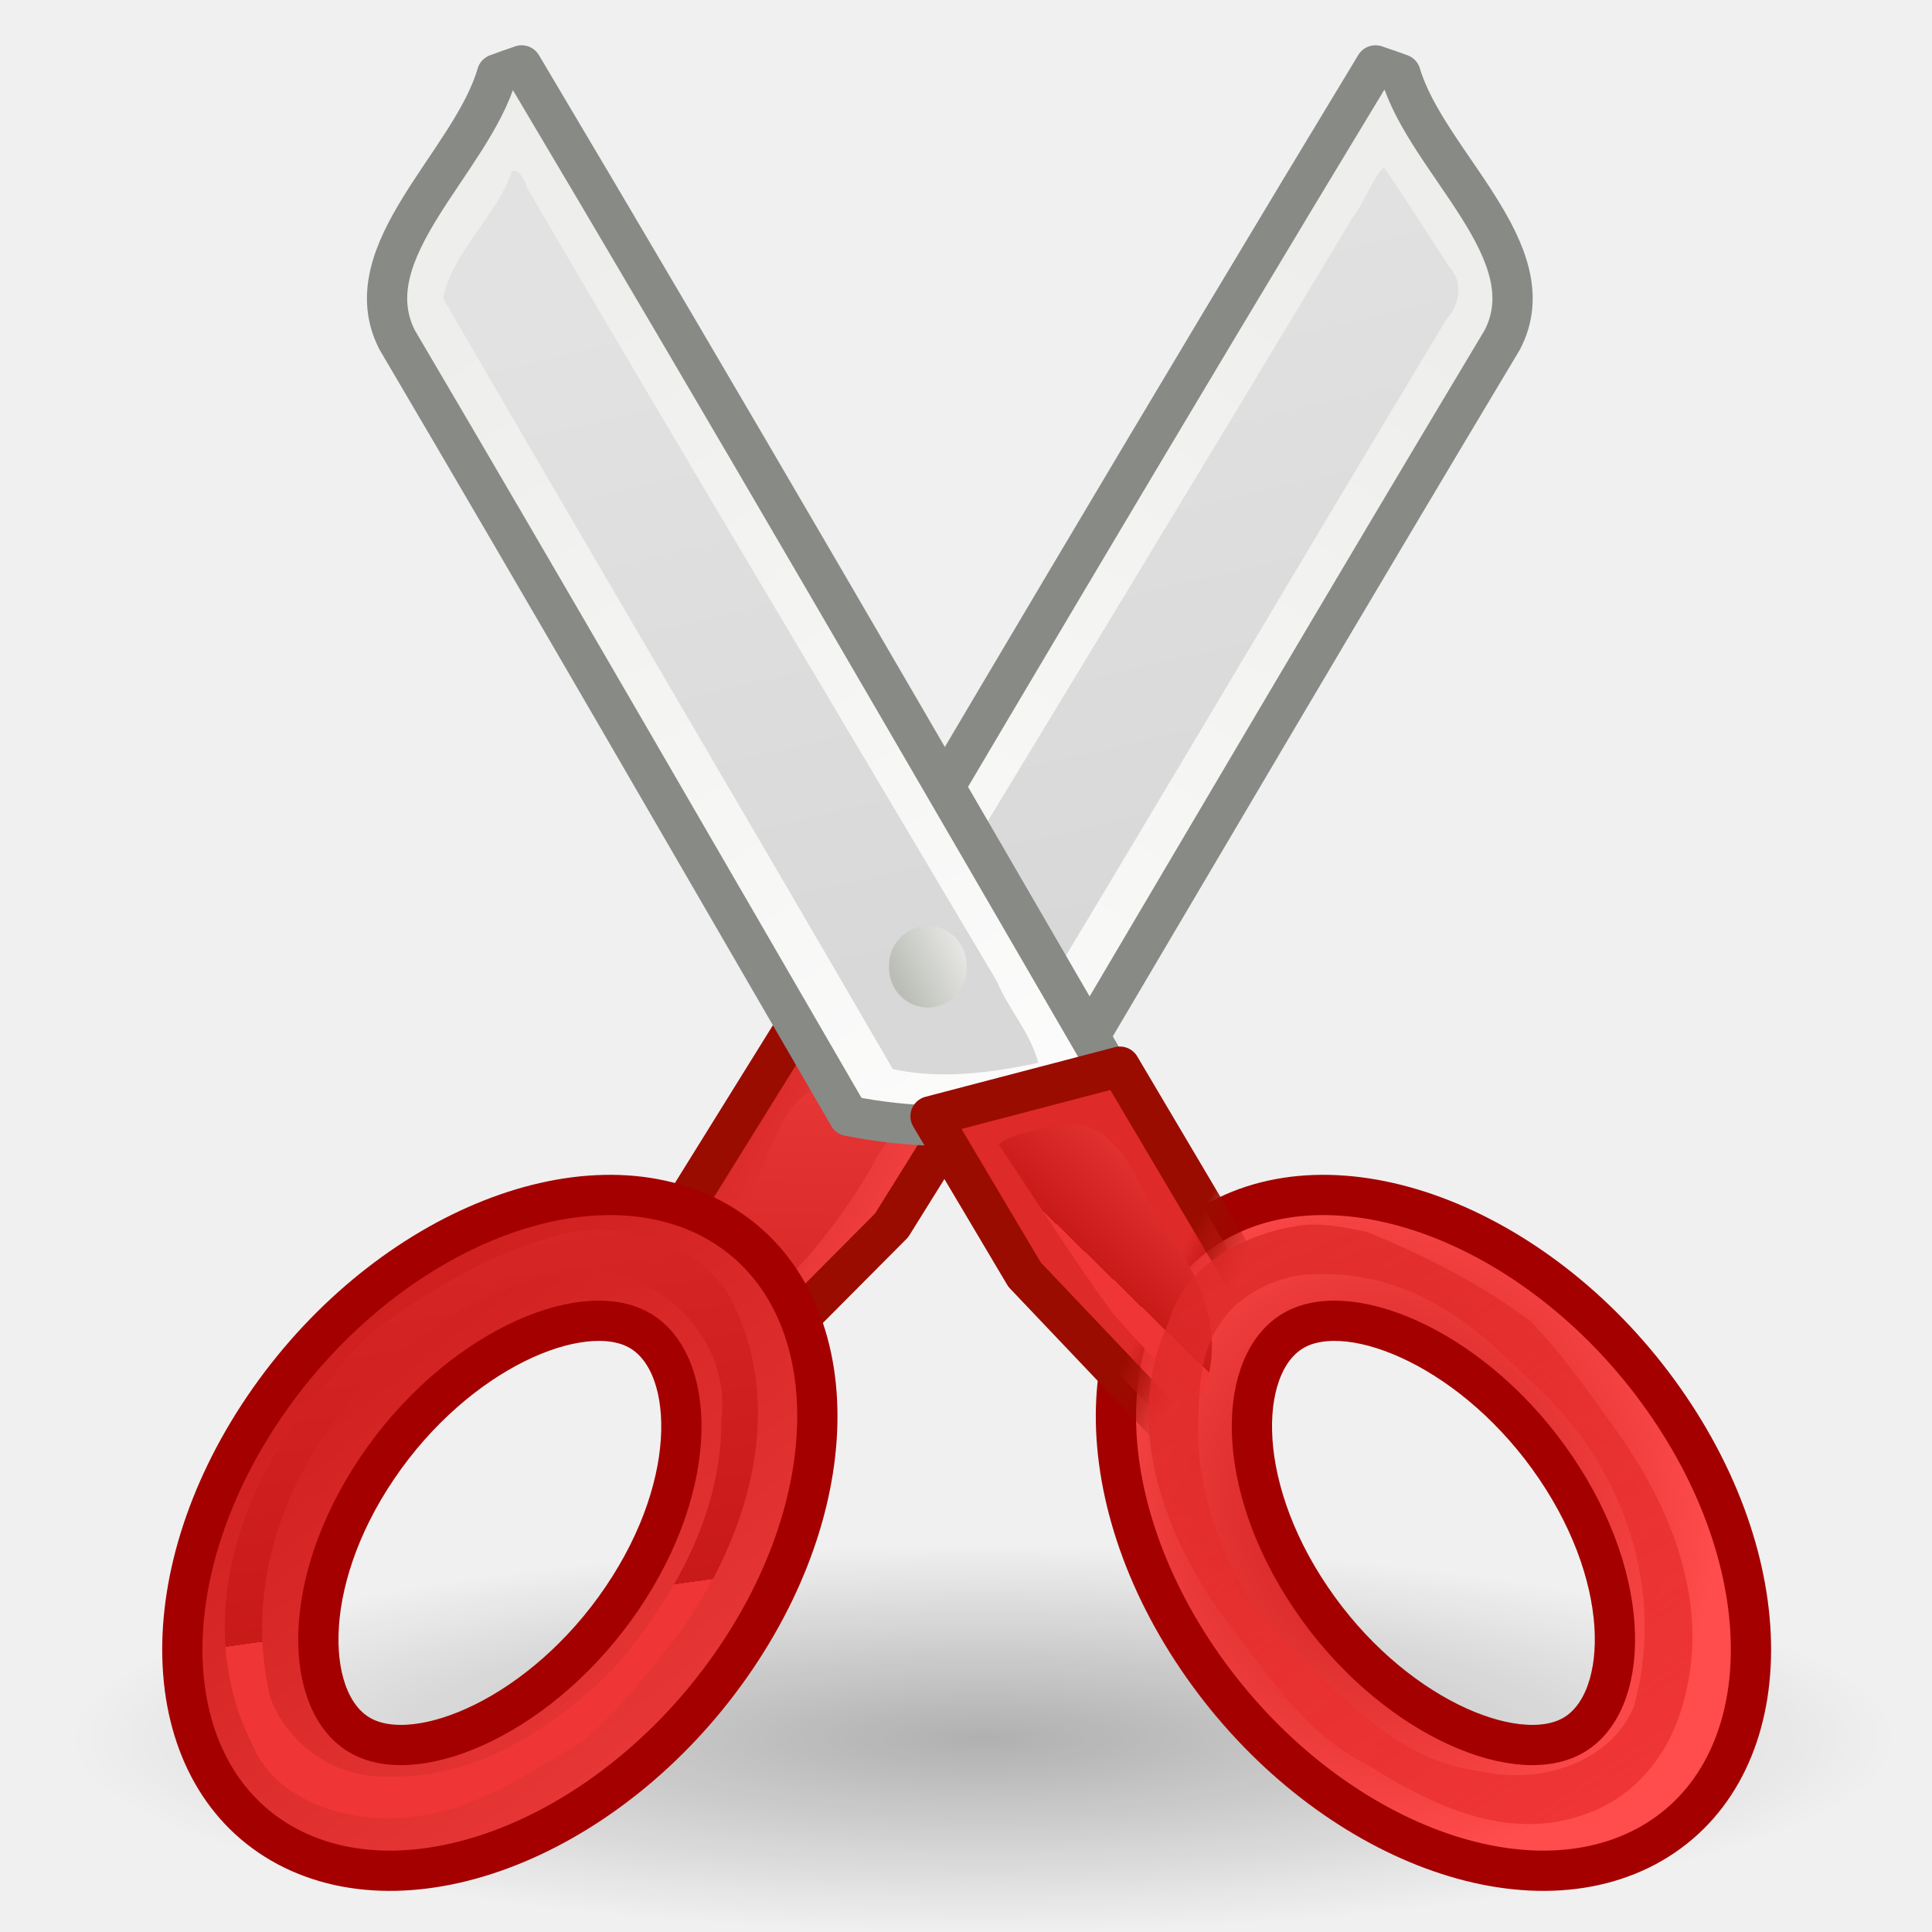
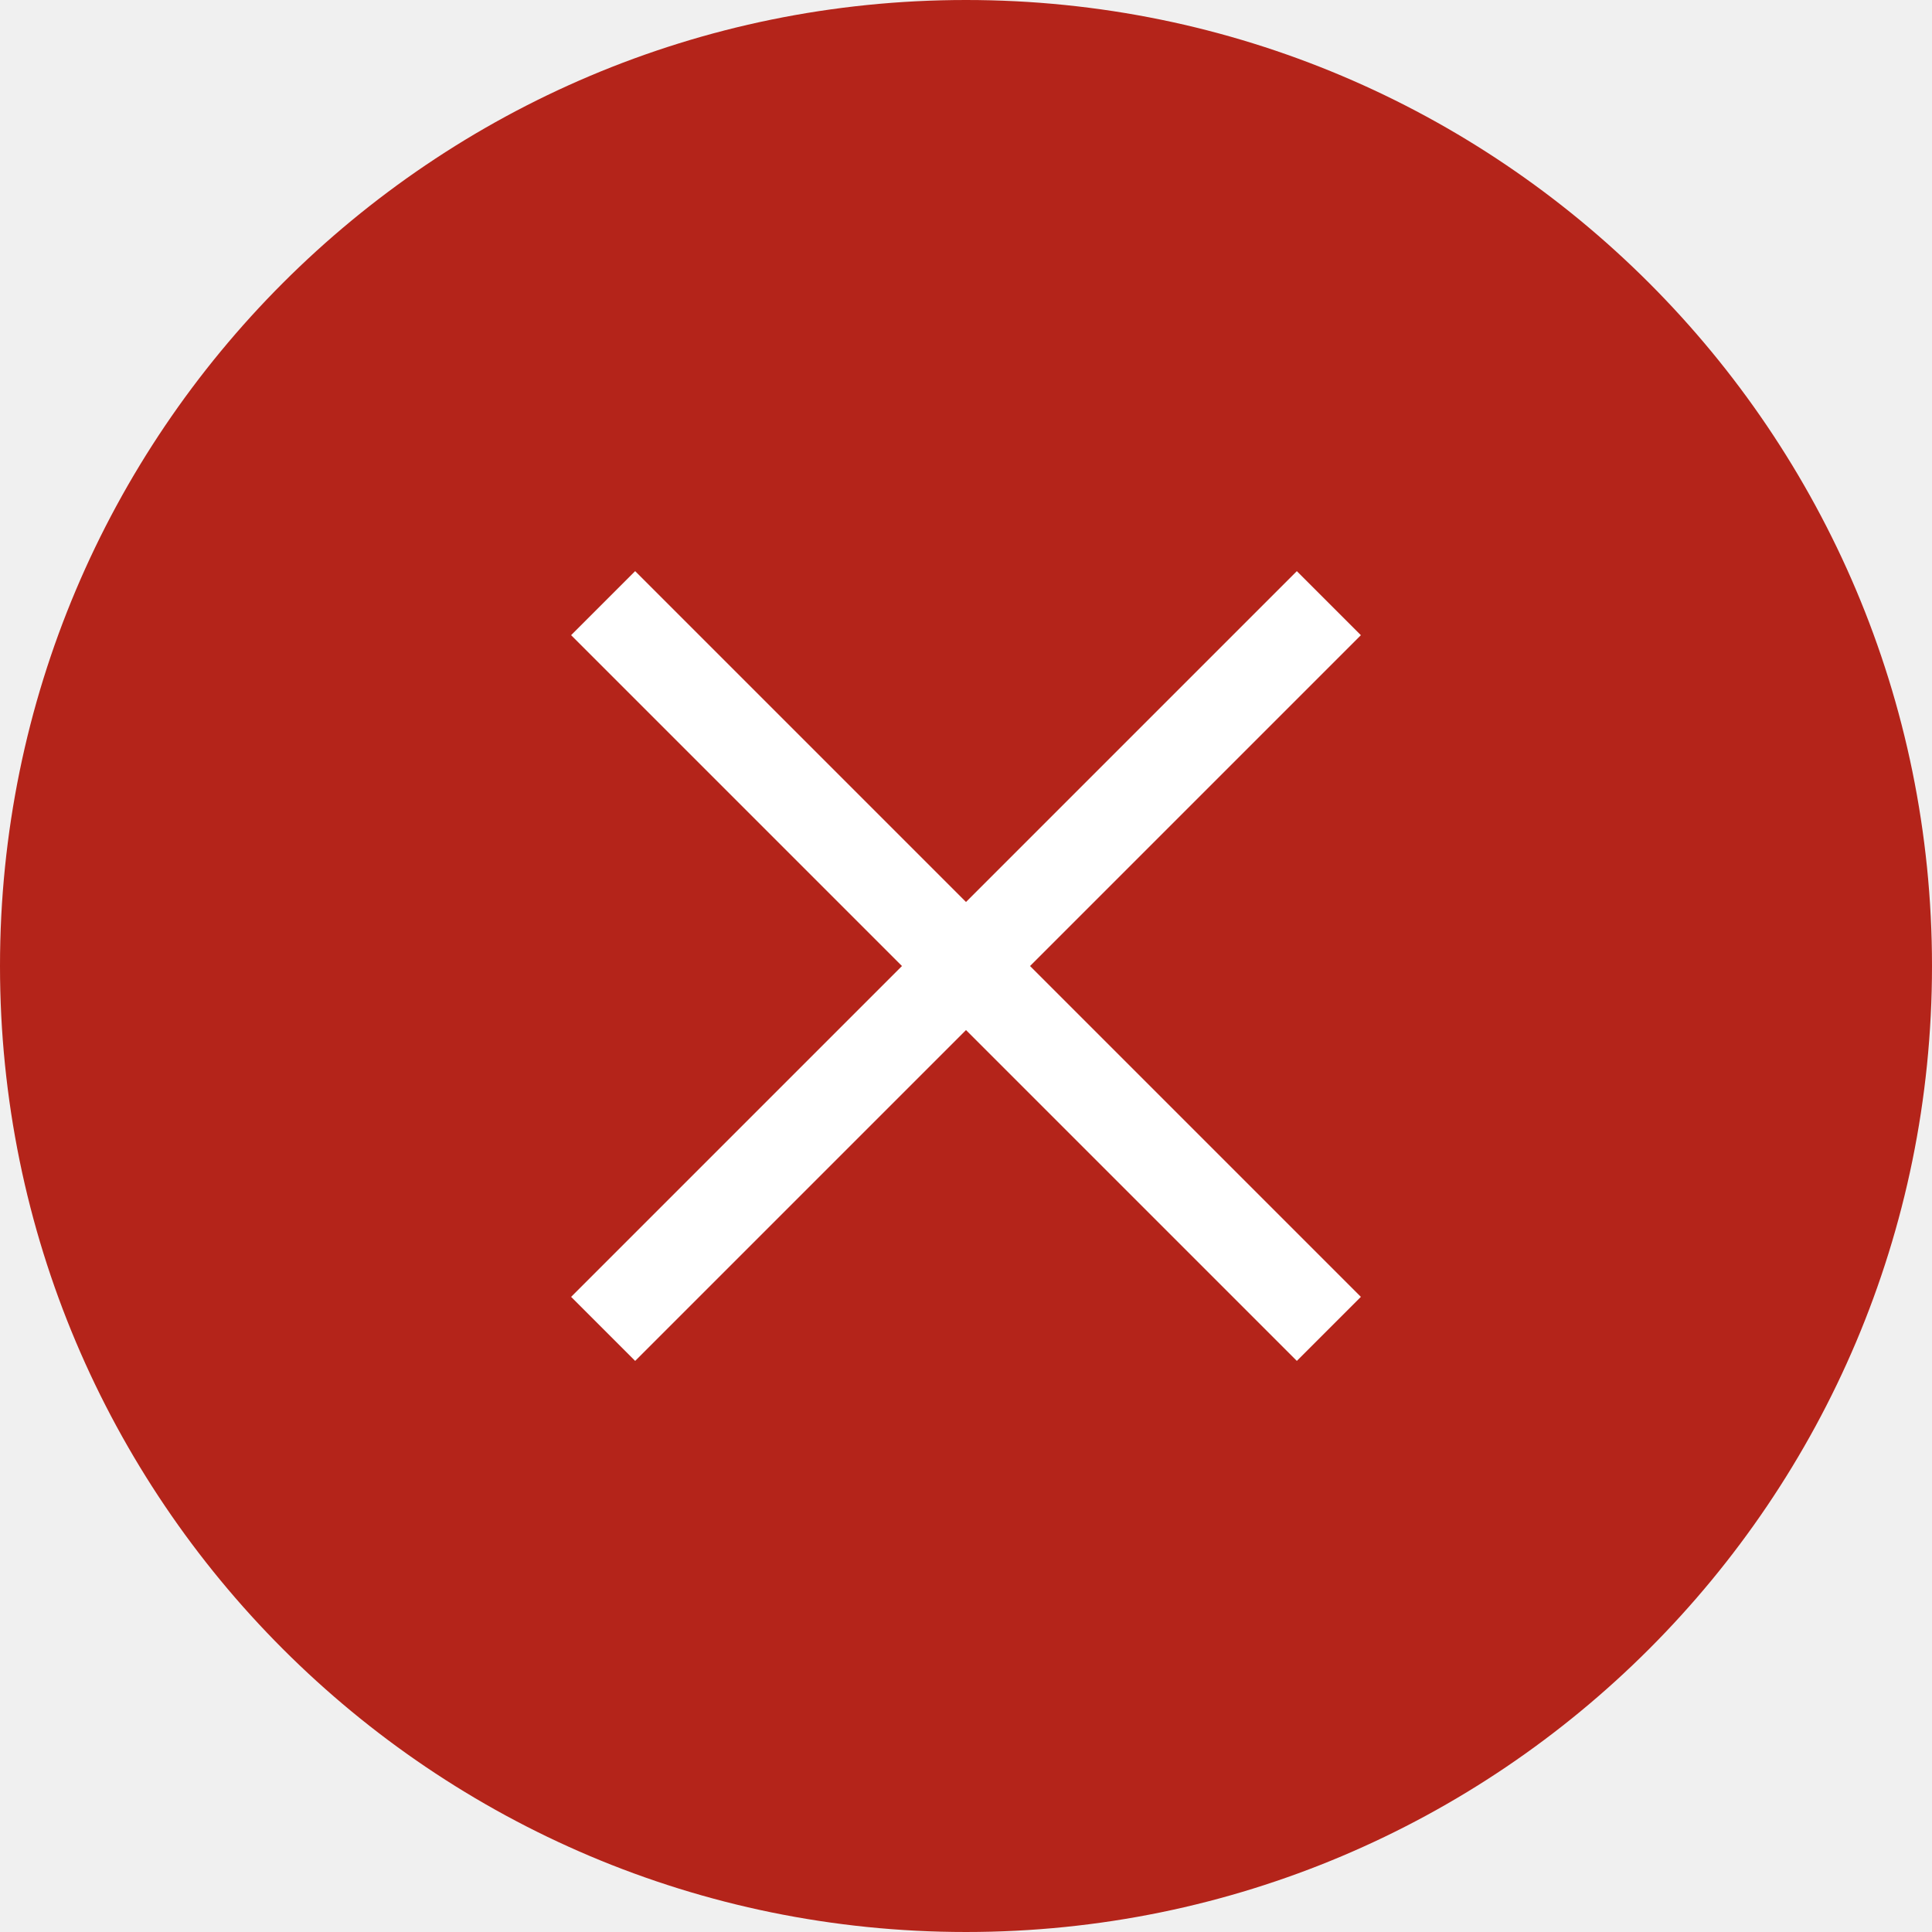
- <svg xmlns="http://www.w3.org/2000/svg" xmlns:xlink="http://www.w3.org/1999/xlink" height="48" id="svg23883" version="1.0" width="48">
-   <defs id="defs23885">
-     <linearGradient id="linearGradient2269">
-       <stop id="stop2271" offset="0" style="stop-color:#000000;stop-opacity:1;" />
-       <stop id="stop2273" offset="1" style="stop-color:#000000;stop-opacity:0;" />
-     </linearGradient>
-     <linearGradient id="linearGradient2259">
-       <stop id="stop2261" offset="0" style="stop-color:#9a0c00;stop-opacity:1;" />
-       <stop id="stop2263" offset="1" style="stop-color:#9a0c00;stop-opacity:0;" />
-     </linearGradient>
-     <linearGradient id="linearGradient2251">
-       <stop id="stop2253" offset="0" style="stop-color:#df2a2a;stop-opacity:1;" />
-       <stop id="stop2255" offset="1" style="stop-color:#df2a2a;stop-opacity:0;" />
-     </linearGradient>
-     <linearGradient id="linearGradient2229">
-       <stop id="stop2231" offset="0" style="stop-color:#e2e2e2;stop-opacity:1;" />
-       <stop id="stop2233" offset="1" style="stop-color:#d8d8d8;stop-opacity:1;" />
-     </linearGradient>
-     <radialGradient cx="165.061" cy="23.333" gradientTransform="matrix(1,0,0,1.0103,1.007969e-18,-0.159801)" gradientUnits="userSpaceOnUse" id="radialGradient16850" r="7.285">
-       <stop id="stop16852" offset="0" style="stop-color:#EF3535" />
-       <stop id="stop16854" offset="1" style="stop-color:#a40000;stop-opacity:0" />
-     </radialGradient>
-     <linearGradient gradientUnits="userSpaceOnUse" id="XMLID_897_" x1="292.972" x2="296.94" y1="4.759" y2="10.711">
-       <stop id="stop45093" offset="0" style="stop-color:#EEEEEC" />
-       <stop id="stop45095" offset="1" style="stop-color:#ffffff;stop-opacity:1;" />
-     </linearGradient>
-     <linearGradient gradientTransform="matrix(1.2138,0,0.2825,-1.6712,46.72625,447.9442)" gradientUnits="userSpaceOnUse" id="path3230_2_" x1="1668.765" x2="1679.599" y1="185.302" y2="175.789">
-       <stop id="stop4977" offset="0" style="stop-color:#FFFFFF" />
-       <stop id="stop4979" offset="1" style="stop-color:#CFCFCF" />
-     </linearGradient>
-     <linearGradient gradientTransform="matrix(2.051,0,0.1672,-0.989,-799.2049,221.0724)" gradientUnits="userSpaceOnUse" id="path3311_1_" x1="1420.547" x2="1420.654" y1="-50.919" y2="-79.574">
-       <stop id="stop4970" offset="0" style="stop-color:#C4A000" />
-       <stop id="stop4972" offset="1" style="stop-color:#957A00" />
-     </linearGradient>
-     <radialGradient cx="165.061" cy="23.333" gradientTransform="matrix(1,0,0,1.0103,1.007969e-18,-0.159801)" gradientUnits="userSpaceOnUse" id="XMLID_52_" r="7.285">
-       <stop id="stop812" offset="0" style="stop-color:#EF3535" />
-       <stop id="stop2239" offset="0" style="stop-color:#c91a1a;stop-opacity:1;" />
-       <stop id="stop814" offset="1" style="stop-color:#ff4c4c;stop-opacity:1;" />
-     </radialGradient>
-     <linearGradient gradientUnits="userSpaceOnUse" id="XMLID_45_" x1="68.175" x2="74.587" y1="21.425" y2="27.837">
-       <stop id="stop695" offset="0" style="stop-color:#BABDB6" />
-       <stop id="stop697" offset="1" style="stop-color:#EEEEEC" />
-     </linearGradient>
-     <linearGradient gradientTransform="matrix(1.213781,0,0.282495,-1.671173,-1712.251,391.532)" gradientUnits="userSpaceOnUse" id="linearGradient142876" x1="1668.765" x2="1679.599" xlink:href="#path3230_2_" y1="185.302" y2="175.789" />
-     <linearGradient gradientTransform="matrix(1.213781,0,0.282495,-1.671173,-1385.251,394.532)" gradientUnits="userSpaceOnUse" id="linearGradient142884" x1="1668.765" x2="1679.599" xlink:href="#path3230_2_" y1="185.302" y2="175.789" />
-     <linearGradient gradientTransform="matrix(2.050967,0,0.167197,-0.988984,-2231.169,167.6639)" gradientUnits="userSpaceOnUse" id="linearGradient142892" x1="1420.547" x2="1420.654" xlink:href="#path3311_1_" y1="-50.919" y2="-79.574" />
-     <linearGradient gradientUnits="userSpaceOnUse" id="linearGradient16739" x1="22.225" x2="24.19" xlink:href="#XMLID_45_" y1="23.843" y2="22.861" />
-     <linearGradient gradientUnits="userSpaceOnUse" id="linearGradient16769" x1="294.595" x2="297.185" xlink:href="#XMLID_52_" y1="12.188" y2="13.34" />
-     <linearGradient gradientTransform="matrix(3.624438,0,0,3.624438,-1053.179,-16.8472)" gradientUnits="userSpaceOnUse" id="linearGradient16894" x1="296.762" x2="297.798" xlink:href="#XMLID_52_" y1="12.012" y2="10.947" />
-     <linearGradient gradientTransform="matrix(3.637893,0,0,3.470375,-1056.116,-16.00724)" gradientUnits="userSpaceOnUse" id="linearGradient16946" x1="296.486" x2="296.529" xlink:href="#XMLID_52_" y1="15.507" y2="9.877" />
-     <linearGradient gradientTransform="matrix(-4.127761,0,0,4.136601,1244.465,-11.90495)" gradientUnits="userSpaceOnUse" id="linearGradient16968" x1="292.972" x2="296.94" xlink:href="#XMLID_897_" y1="4.759" y2="10.711" />
-     <linearGradient gradientTransform="matrix(4.053427,0,0,4.136601,-1175.535,-11.90495)" gradientUnits="userSpaceOnUse" id="linearGradient16974" x1="292.972" x2="296.94" xlink:href="#XMLID_897_" y1="4.759" y2="10.711" />
-     <linearGradient gradientTransform="matrix(1.161878,0,0,0.992497,-5.112111,6.400522e-2)" gradientUnits="userSpaceOnUse" id="linearGradient17028" x1="39.62" x2="-3.533" xlink:href="#radialGradient16850" y1="44.541" y2="-11.889" />
-     <linearGradient gradientTransform="matrix(1.161878,0,0,0.992497,-2.666967,6.400522e-2)" gradientUnits="userSpaceOnUse" id="linearGradient17034" x1="13.825" x2="7.67" xlink:href="#XMLID_52_" y1="40.069" y2="2.326" />
-     <linearGradient gradientTransform="matrix(1.161878,0,0,0.992497,-2.430779,0.265761)" gradientUnits="userSpaceOnUse" id="linearGradient17037" x1="7.185" x2="25.152" xlink:href="#XMLID_52_" y1="31.057" y2="50.775" />
-     <linearGradient gradientUnits="userSpaceOnUse" id="linearGradient2235" x1="20.288" x2="24.326" xlink:href="#linearGradient2229" y1="6.46" y2="23.943" />
-     <linearGradient gradientUnits="userSpaceOnUse" id="linearGradient2237" x1="20.288" x2="24.326" xlink:href="#linearGradient2229" y1="6.46" y2="23.943" />
-     <radialGradient cx="34.376" cy="37.5" fx="34.376" fy="37.5" gradientTransform="matrix(1,0,0,1.060381,0,-2.299514)" gradientUnits="userSpaceOnUse" id="radialGradient2241" r="8.389" xlink:href="#XMLID_52_" />
-     <linearGradient gradientUnits="userSpaceOnUse" id="linearGradient2257" x1="298.479" x2="298.869" xlink:href="#linearGradient2251" y1="13.6" y2="13.803" />
-     <linearGradient gradientUnits="userSpaceOnUse" id="linearGradient2265" x1="298.479" x2="298.869" xlink:href="#linearGradient2259" y1="13.6" y2="13.803" />
-     <radialGradient cx="25.188" cy="41.625" fx="25.188" fy="41.625" gradientTransform="matrix(1,0,0,0.32526,2.029626e-16,28.08607)" gradientUnits="userSpaceOnUse" id="radialGradient2275" r="18.062" xlink:href="#linearGradient2269" />
-   </defs>
-   <g id="layer1">
-     <path d="M 34.174,1.625 C 34.386,1.694 34.592,1.77 34.798,1.843 C 35.45,4.04 38.47,6.261 37.321,8.449 C 33.496,14.83 29.697,21.295 25.9,27.725 C 25.154,27.872 24.402,27.952 23.648,27.97 C 22.062,28.01 20.433,27.775 18.927,27.236 C 23.978,18.685 29.031,10.114 34.174,1.625 z " id="path16717" style="fill:url(#linearGradient16968);stroke:#888a85;stroke-width:1;stroke-linecap:round;stroke-linejoin:round;stroke-miterlimit:4;stroke-dasharray:none;stroke-opacity:1" />
-     <path d="M 34.289,4.25 C 34.058,4.557 33.839,5.121 33.603,5.406 C 29.556,12.159 25.441,18.9 21.379,25.625 C 21.318,25.878 20.565,26.637 21.367,26.568 C 22.478,26.766 23.639,26.919 24.747,26.625 C 28.506,20.408 32.193,14.143 35.943,7.923 C 36.286,7.536 36.352,6.998 35.992,6.611 C 35.462,5.795 34.925,4.936 34.382,4.156 L 34.312,4.227 L 34.289,4.25 z " id="path16719" style="fill:url(#linearGradient2237);fill-opacity:1;stroke:none;stroke-width:1.25;stroke-linecap:round;stroke-linejoin:round;stroke-miterlimit:4;stroke-dasharray:none;stroke-opacity:1" />
-     <polygon id="polygon45129" points="297.044,12.3 296.399,13.385 295.133,14.719 294.732,13.673 295.747,11.96 297.044,12.3 " style="fill:url(#linearGradient16769);fill-opacity:1;stroke:#9a0c00;stroke-width:0.281;stroke-linecap:round;stroke-linejoin:round;stroke-miterlimit:4;stroke-dasharray:none;stroke-opacity:1" transform="matrix(3.637893,0,0,3.470375,-1056.116,-16.00724)" />
-     <path d="M 20.406,26.969 C 19.184,27.455 19.192,29.004 18.481,29.933 C 18.139,30.649 17.537,31.279 17.281,32.031 C 17.272,32.547 17.729,33.391 18.312,32.938 C 19.697,31.791 20.877,30.399 21.757,28.811 C 21.989,28.321 22.552,27.916 22.625,27.406 C 22.086,26.835 21.112,26.873 20.406,26.969 z " id="polygon16896" style="fill:url(#linearGradient16946);fill-opacity:1;stroke:none;stroke-width:1;stroke-linecap:round;stroke-linejoin:round;stroke-miterlimit:4;stroke-dasharray:none;stroke-opacity:1" />
-     <path d="M 12.96,1.625 C 12.752,1.694 12.55,1.77 12.347,1.843 C 11.708,4.04 8.742,6.261 9.87,8.449 C 13.627,14.83 17.357,21.295 21.086,27.725 C 21.818,27.872 22.557,27.952 23.297,27.97 C 24.855,28.01 26.454,27.775 27.932,27.236 C 22.972,18.685 18.01,10.114 12.96,1.625 z " id="polygon45097" style="fill:url(#linearGradient16974);stroke:#888a85;stroke-width:1;stroke-linecap:round;stroke-linejoin:round;stroke-miterlimit:4;stroke-dasharray:none;stroke-opacity:1" />
-     <path d="M 12.72,4.25 C 12.337,5.377 11.27,6.206 11.005,7.406 C 14.713,13.8 18.476,20.175 22.182,26.562 C 23.38,26.821 24.61,26.656 25.795,26.406 C 25.606,25.666 25.057,25.075 24.765,24.377 C 20.871,17.806 16.941,11.243 13.087,4.656 C 13.072,4.505 12.87,4.172 12.72,4.25 z " id="path16635" style="fill:url(#linearGradient2235);fill-opacity:1;stroke:none;stroke-width:1.25;stroke-linecap:round;stroke-linejoin:round;stroke-miterlimit:4;stroke-dasharray:none;stroke-opacity:1" />
-     <path d="M 24.19 23.843 A 0.983 0.983 0 1 1  22.225,23.843 A 0.983 0.983 0 1 1  24.19 23.843 z" id="path16731" style="opacity:1;color:#000000;fill:url(#linearGradient16739);fill-opacity:1;fill-rule:nonzero;stroke:none;stroke-width:1.25;stroke-linecap:round;stroke-linejoin:round;marker:none;marker-start:none;marker-mid:none;marker-end:none;stroke-miterlimit:4;stroke-dasharray:none;stroke-dashoffset:0;stroke-opacity:1;visibility:visible;display:inline;overflow:visible" transform="matrix(0.979893,0,0,1,0.311384,0.174043)" />
-     <path d="M 43.25 41.625 A 18.062 5.875 0 1 1  7.125,41.625 A 18.062 5.875 0 1 1  43.25 41.625 z" id="path2267" style="opacity:0.267;color:#000000;fill:url(#radialGradient2275);fill-opacity:1;fill-rule:evenodd;stroke:none;stroke-width:1;stroke-linecap:butt;stroke-linejoin:miter;marker:none;marker-start:none;marker-mid:none;marker-end:none;stroke-miterlimit:4;stroke-dasharray:none;stroke-dashoffset:0;stroke-opacity:1;visibility:visible;display:inline;overflow:visible" transform="matrix(1.256055,0,0,0.819149,-7.199394,9.090421)" />
-     <path d="M 17.7,30.287 C 20.935,32.014 21.196,36.9 18.278,41.201 C 15.36,45.505 10.374,47.596 7.137,45.877 C 3.901,44.151 3.642,39.267 6.559,34.966 C 9.476,30.664 14.464,28.573 17.7,30.287 z M 15.845,33.029 C 14.409,32.265 11.338,33.57 9.379,36.463 C 7.416,39.357 7.556,42.377 8.991,43.138 C 10.426,43.906 13.5,42.597 15.459,39.704 C 17.423,36.81 17.282,33.793 15.845,33.029 z " id="path45138" style="fill:url(#linearGradient17037);fill-opacity:1;stroke:#a40000;stroke-opacity:1" />
-     <path d="M 14.325,30.583 C 12.4,30.971 10.691,32.037 9.279,33.065 C 8.527,33.759 8.035,34.514 7.363,35.319 C 5.655,37.671 4.939,40.762 6.29,43.388 C 6.91,44.842 8.933,45.436 10.658,45.068 C 12.11,44.819 13.34,43.906 14.471,43.269 C 15.392,42.478 16.025,41.642 16.804,40.677 C 18.613,38.203 19.596,34.929 18.102,32.165 C 17.378,31.023 15.867,30.418 14.325,30.583 z M 14.798,31.545 C 16.814,31.795 18.154,33.578 17.92,35.267 C 17.941,37.554 16.774,39.711 15.197,41.501 C 13.78,42.903 11.848,44.229 9.533,44.137 C 8.174,44.134 7.1,43.225 6.717,42.177 C 6.1,39.645 6.912,36.911 8.683,34.839 C 10.041,33.315 11.878,31.952 14.151,31.597 C 14.366,31.582 14.582,31.554 14.798,31.545 z " id="path16771" style="fill:url(#linearGradient17034);fill-opacity:1;stroke:none;stroke-opacity:1" />
-     <path d="M 30.332,30.287 C 27.097,32.014 26.836,36.9 29.754,41.201 C 32.672,45.505 37.658,47.596 40.895,45.877 C 44.131,44.151 44.391,39.267 41.473,34.966 C 38.556,30.664 33.568,28.573 30.332,30.287 z M 32.187,33.029 C 33.623,32.265 36.694,33.57 38.653,36.463 C 40.616,39.357 40.476,42.377 39.041,43.138 C 37.606,43.906 34.532,42.597 32.573,39.704 C 30.609,36.81 30.75,33.793 32.187,33.029 z " id="path11967" style="fill:url(#radialGradient2241);fill-opacity:1;stroke:#a40000;stroke-opacity:1" />
-     <polygon id="polygon45101" points="296.956,12.3 297.6,13.385 298.867,14.719 299.268,13.673 298.254,11.96 296.956,12.3 " style="fill:url(#linearGradient2257);fill-opacity:1;stroke:url(#linearGradient2265);stroke-width:0.276;stroke-linecap:round;stroke-linejoin:round;stroke-miterlimit:4;stroke-dasharray:none;stroke-opacity:1" transform="matrix(3.624438,0,0,3.624438,-1053.179,-16.8472)" />
-     <path d="M 26.156,27.938 C 25.73,28.136 25.139,28.139 24.812,28.438 C 25.763,29.839 26.702,31.352 27.663,32.65 C 28.332,33.405 29.019,34.15 29.781,34.812 C 30.517,33.421 29.916,31.751 28.969,30.625 C 28.366,29.725 28.139,28.512 27.125,28.031 C 26.821,27.913 26.474,27.853 26.156,27.938 z " id="polygon16860" style="fill:url(#linearGradient16894);fill-opacity:1;stroke:none;stroke-width:0.276;stroke-linecap:round;stroke-linejoin:round;stroke-miterlimit:4;stroke-dasharray:none;stroke-opacity:1" />
-     <path d="M 32.28,30.449 C 30.76,30.679 29.385,31.535 29.04,32.837 C 27.908,35.233 28.825,37.951 30.319,40.064 C 31.421,41.409 32.259,42.994 33.959,43.838 C 35.43,44.762 37.3,45.728 39.177,45.139 C 40.69,44.705 41.547,43.458 41.857,42.167 C 42.461,39.857 41.561,37.491 40.15,35.53 C 39.491,34.617 38.817,33.647 38.037,32.836 C 36.842,31.932 35.399,31.184 33.948,30.603 C 33.414,30.493 32.832,30.371 32.28,30.449 z M 32.716,31.659 C 34.473,31.592 35.95,32.398 37.092,33.428 C 38.124,34.397 39.114,35.233 39.755,36.427 C 40.832,38.247 41.143,40.407 40.595,42.39 C 40.066,43.715 38.369,44.362 36.804,44.007 C 34.822,43.778 33.586,42.336 32.277,41.198 C 30.771,39.767 29.836,37.72 29.767,35.716 C 29.781,34.698 29.74,33.537 30.465,32.682 C 30.877,32.139 31.845,31.628 32.716,31.659 z " id="path16795" style="fill:url(#linearGradient17028);fill-opacity:1;stroke:none;stroke-opacity:1" />
+ <svg xmlns="http://www.w3.org/2000/svg" version="1.1" id="Layer_1" x="0px" y="0px" viewBox="0 0 511.999 511.999" style="enable-background:new 0 0 511.999 511.999;" xml:space="preserve">
+   <circle style="fill: rgb(180, 36, 26);" cx="255.999" cy="255.999" r="255.999" fill="#E21B1B" />
+   <g>
+     <rect x="244.002" y="120.008" transform="matrix(0.7071 -0.7071 0.7071 0.7071 -106.0397 256.0022)" style="" width="24" height="271.988" fill="#FFFFFF" />
+     <rect x="120.008" y="244.007" transform="matrix(0.7071 -0.7071 0.7071 0.7071 -106.0428 256.0035)" style="" width="271.988" height="24" fill="#FFFFFF" />
  </g>
</svg>
